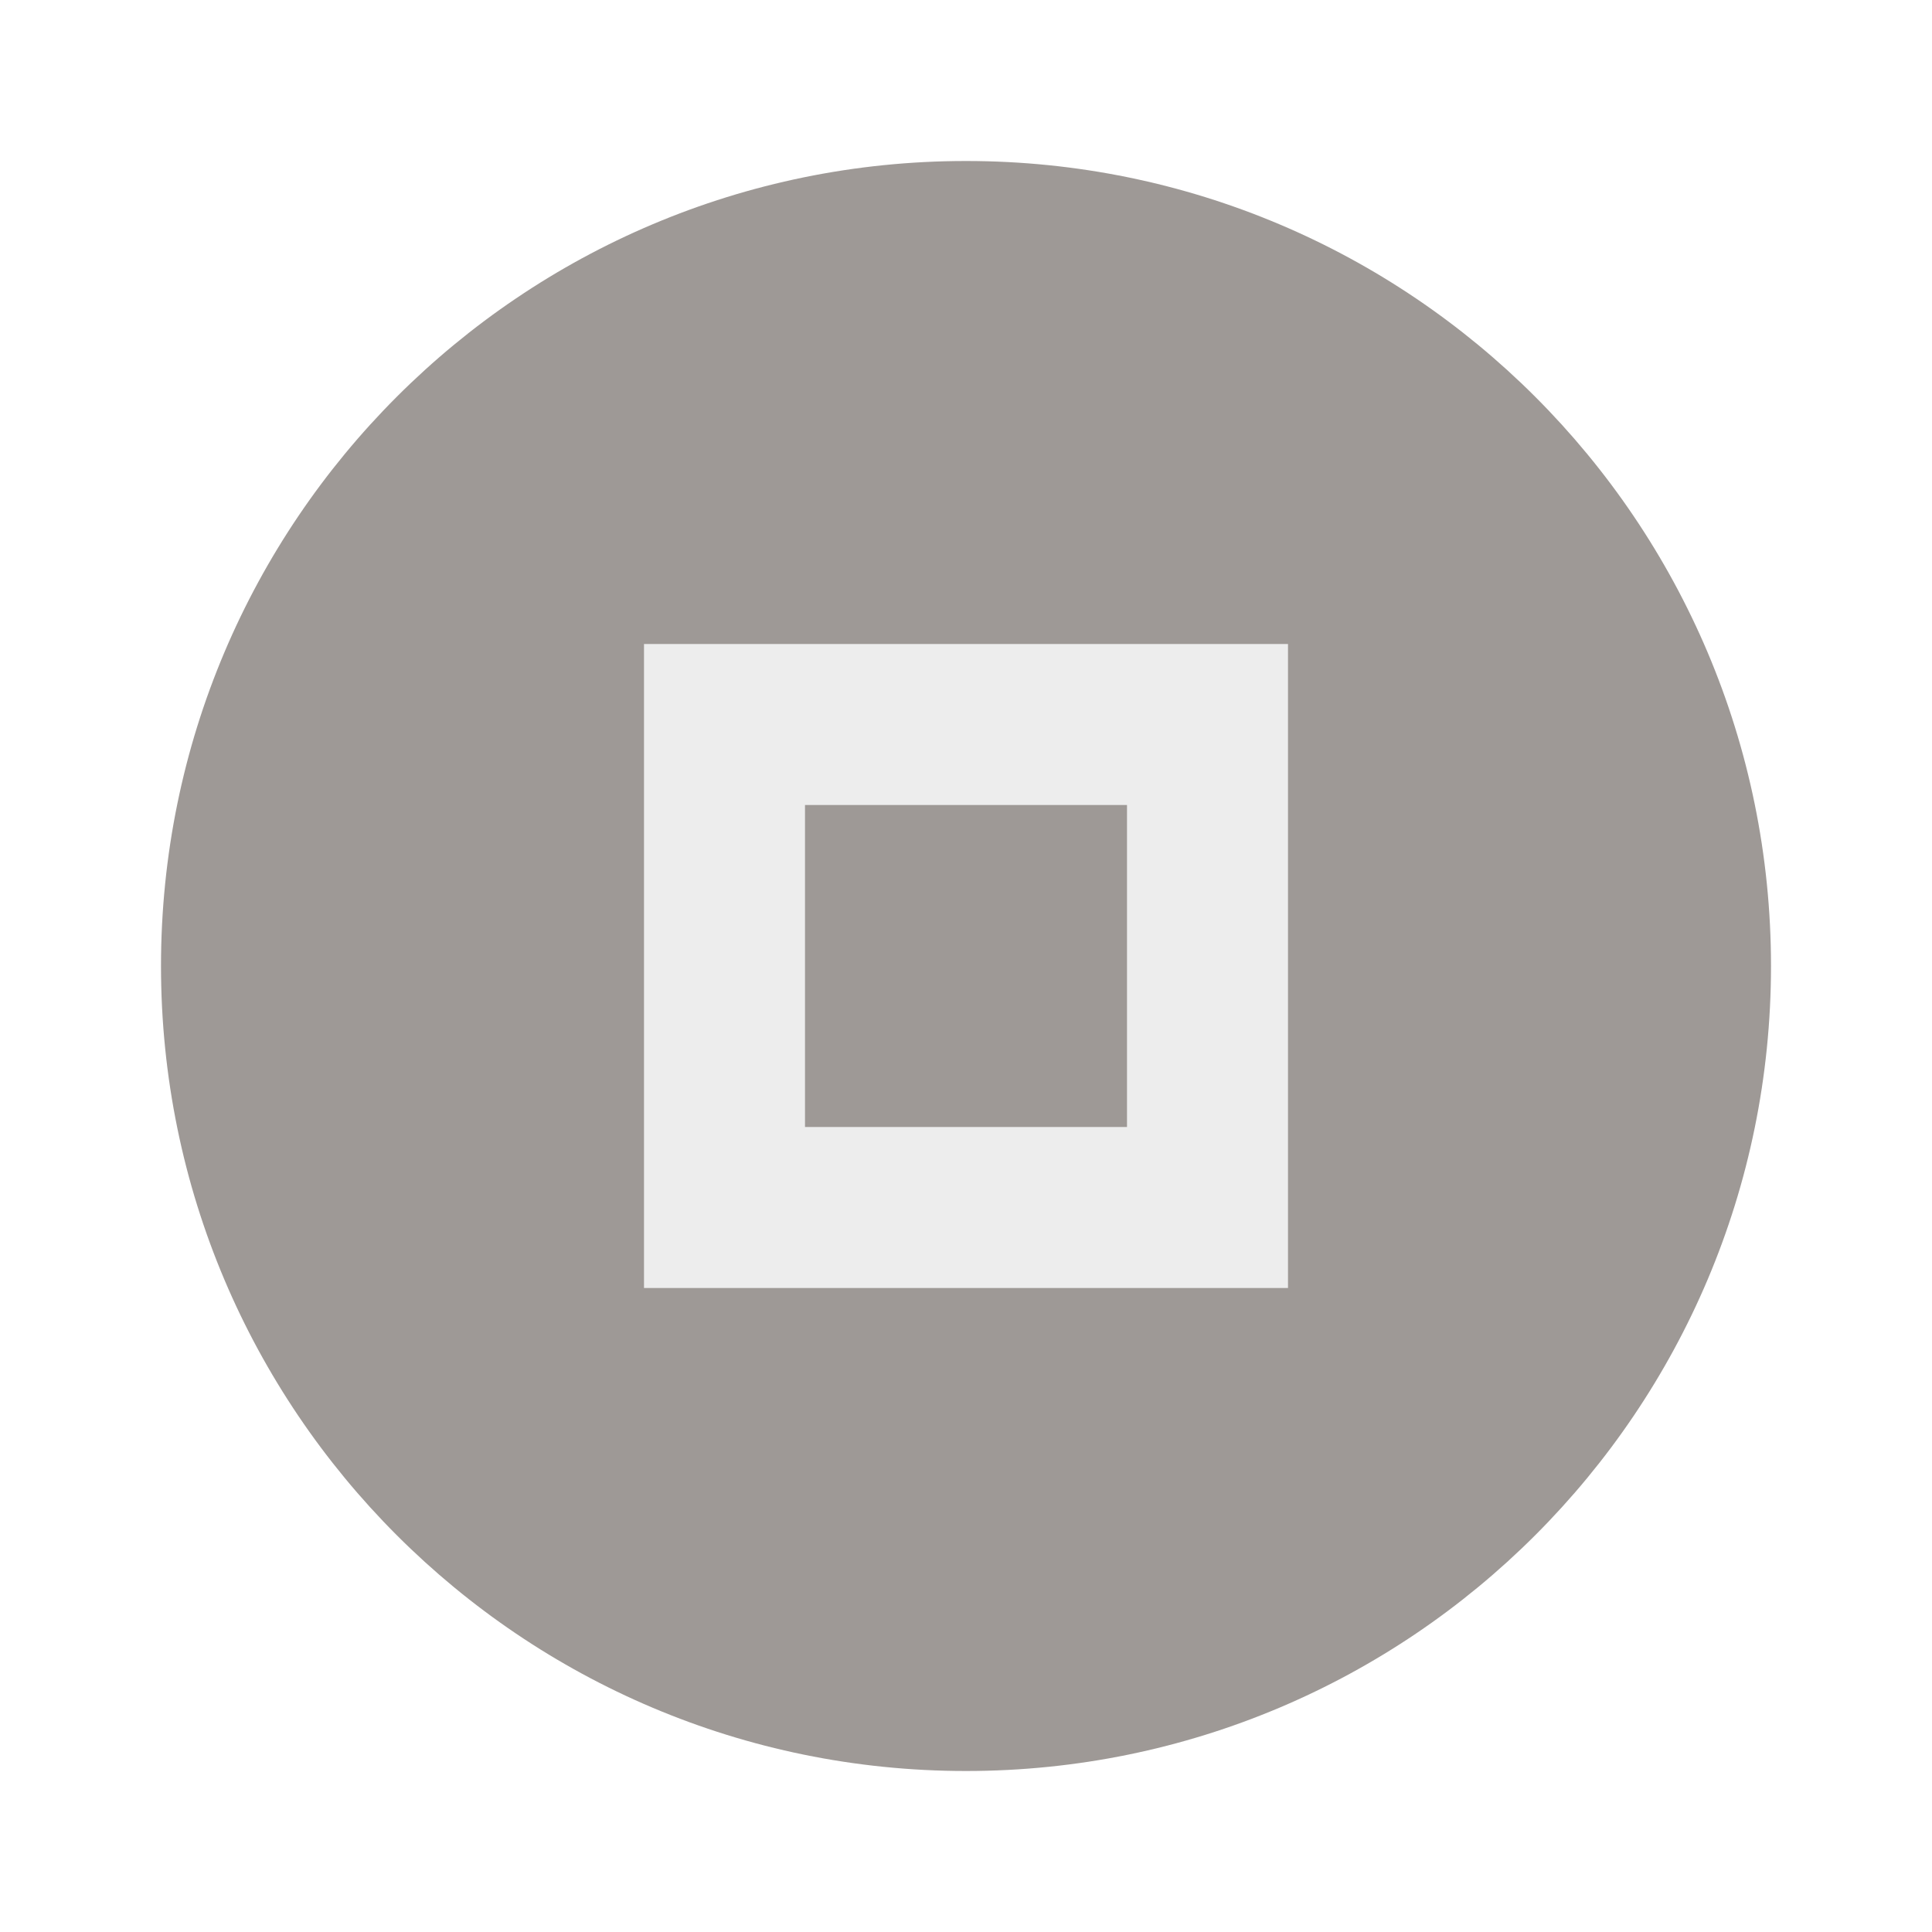
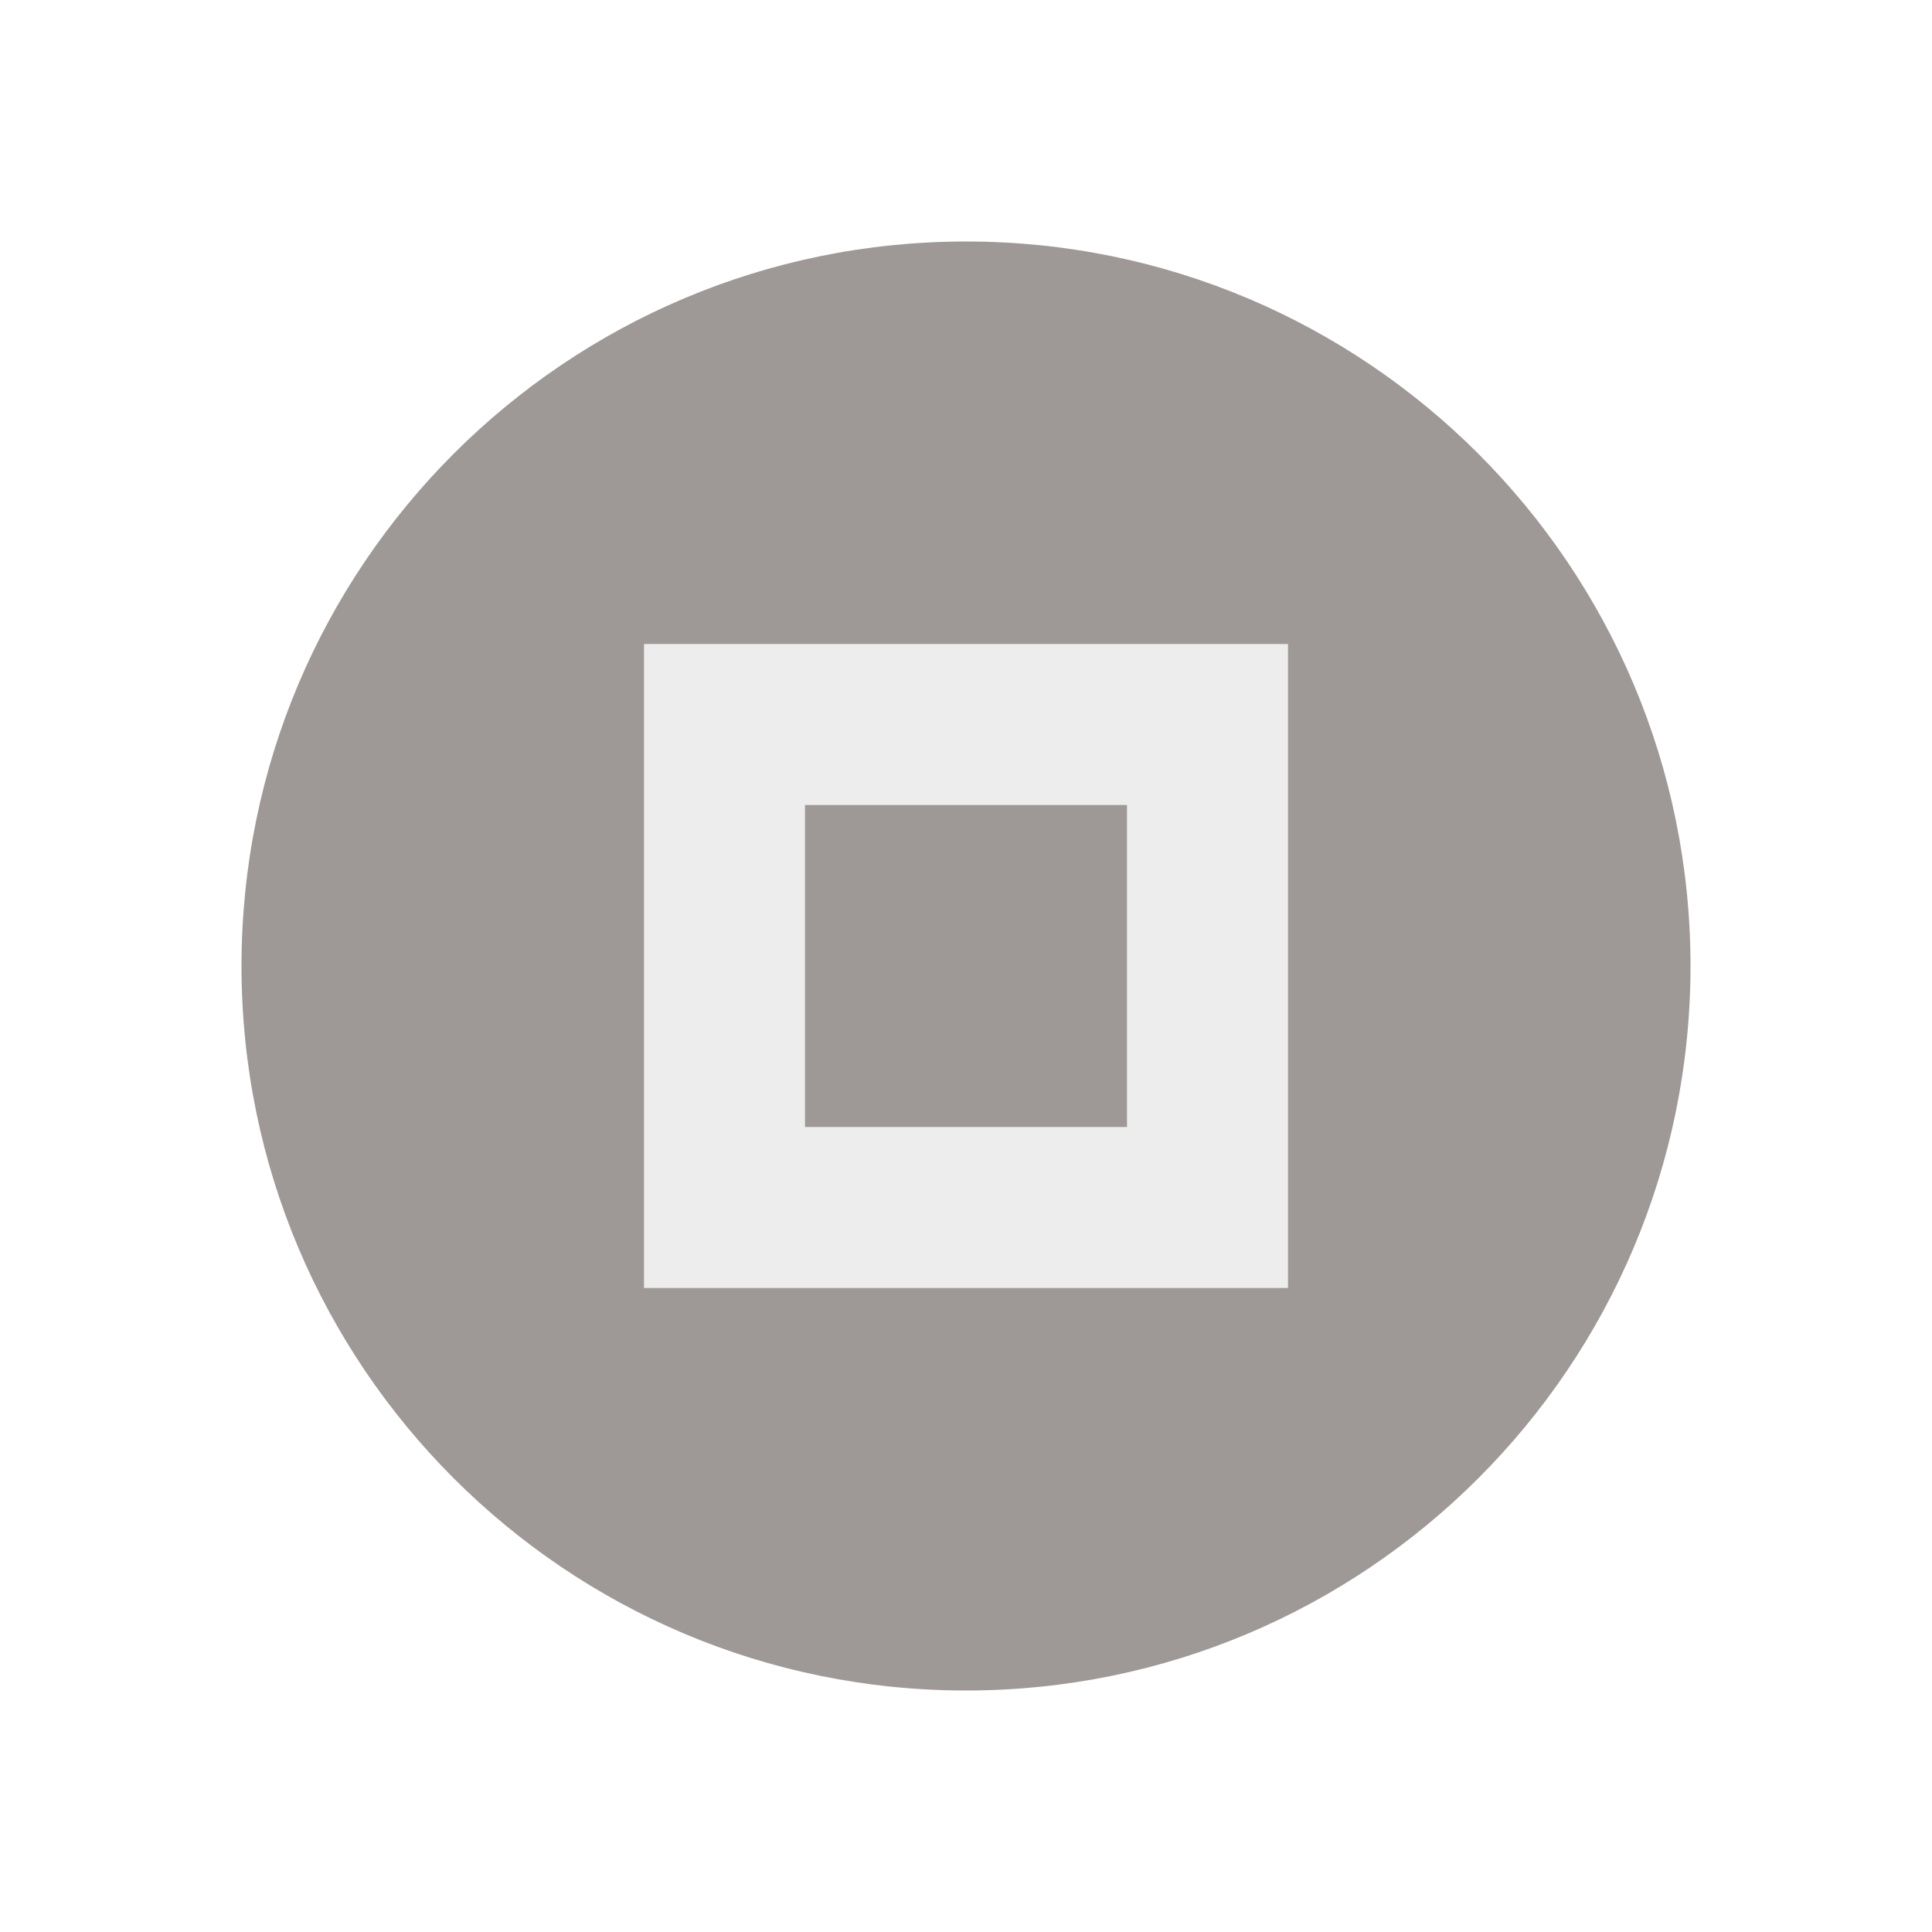
<svg xmlns="http://www.w3.org/2000/svg" height="24" viewBox="0 0 24 24" width="24">
-   <circle cx="12" cy="12" opacity=".7" r="10" fill="#756e6a" />
+   <circle cx="12" cy="12" opacity=".7" r="9" fill="#756e6a" />
  <path d="m8 8v8h8v-8zm2 2h4v4h-4z" fill="#ededed" />
</svg>
